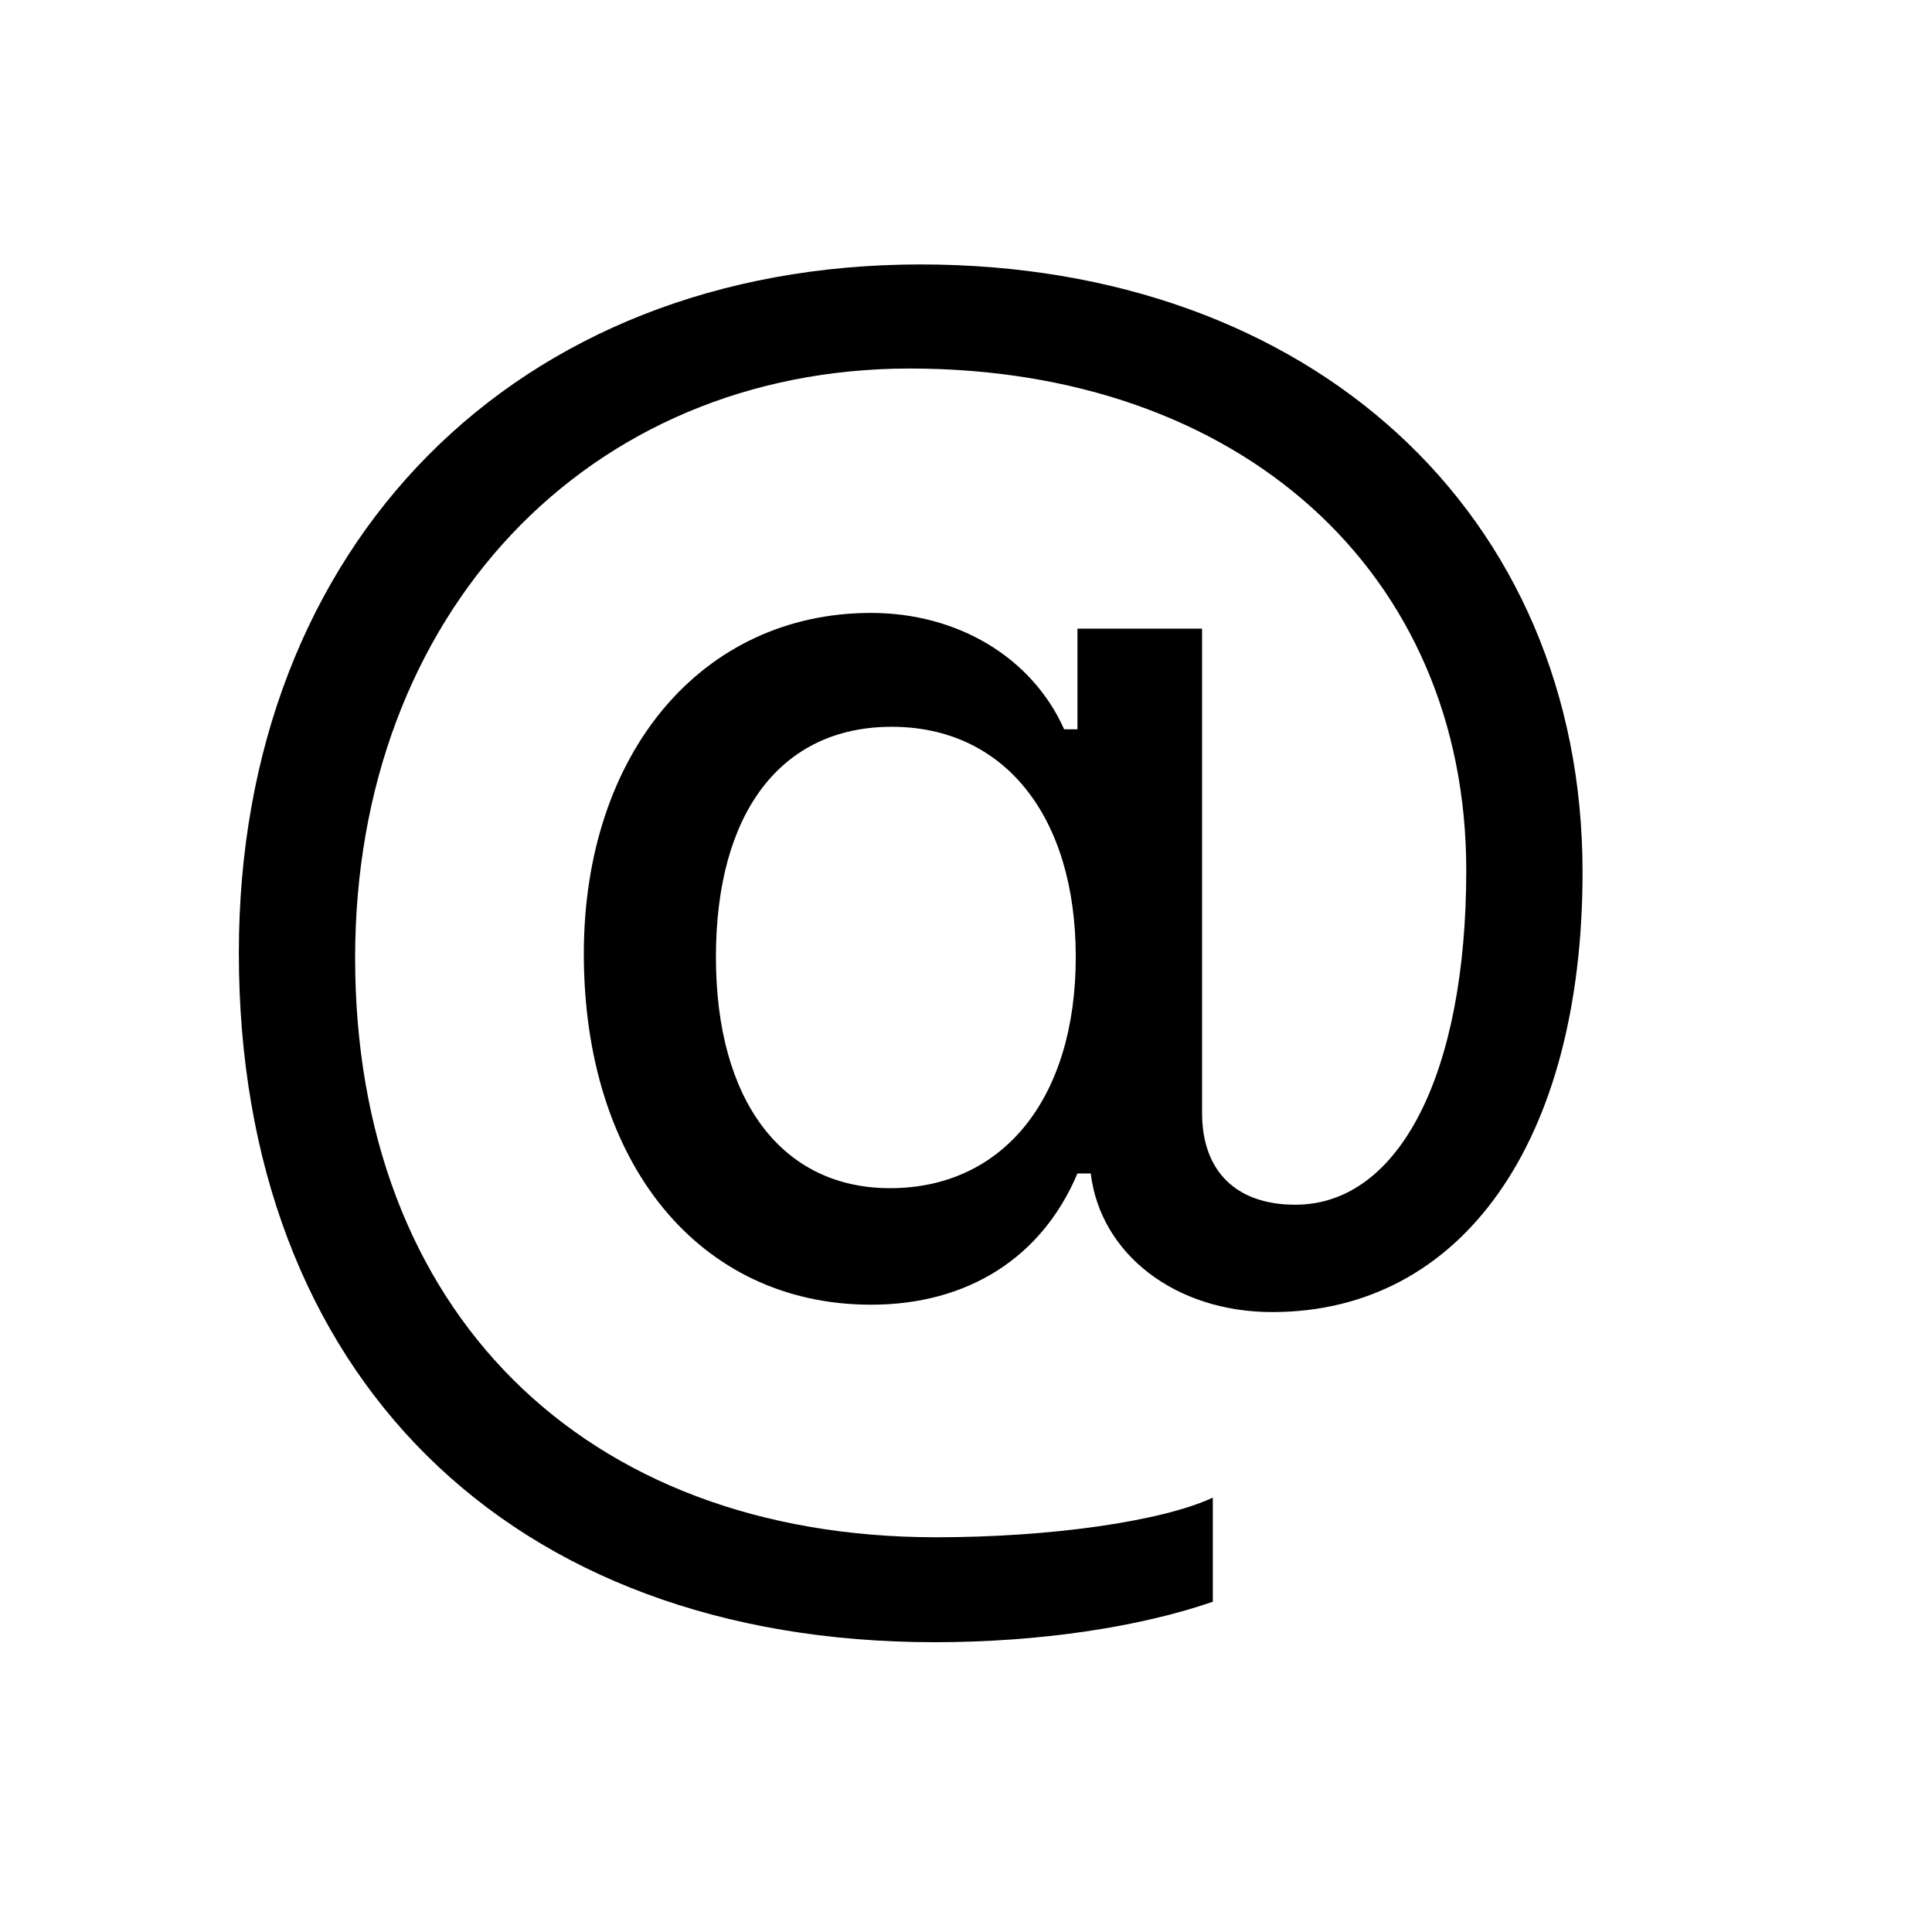
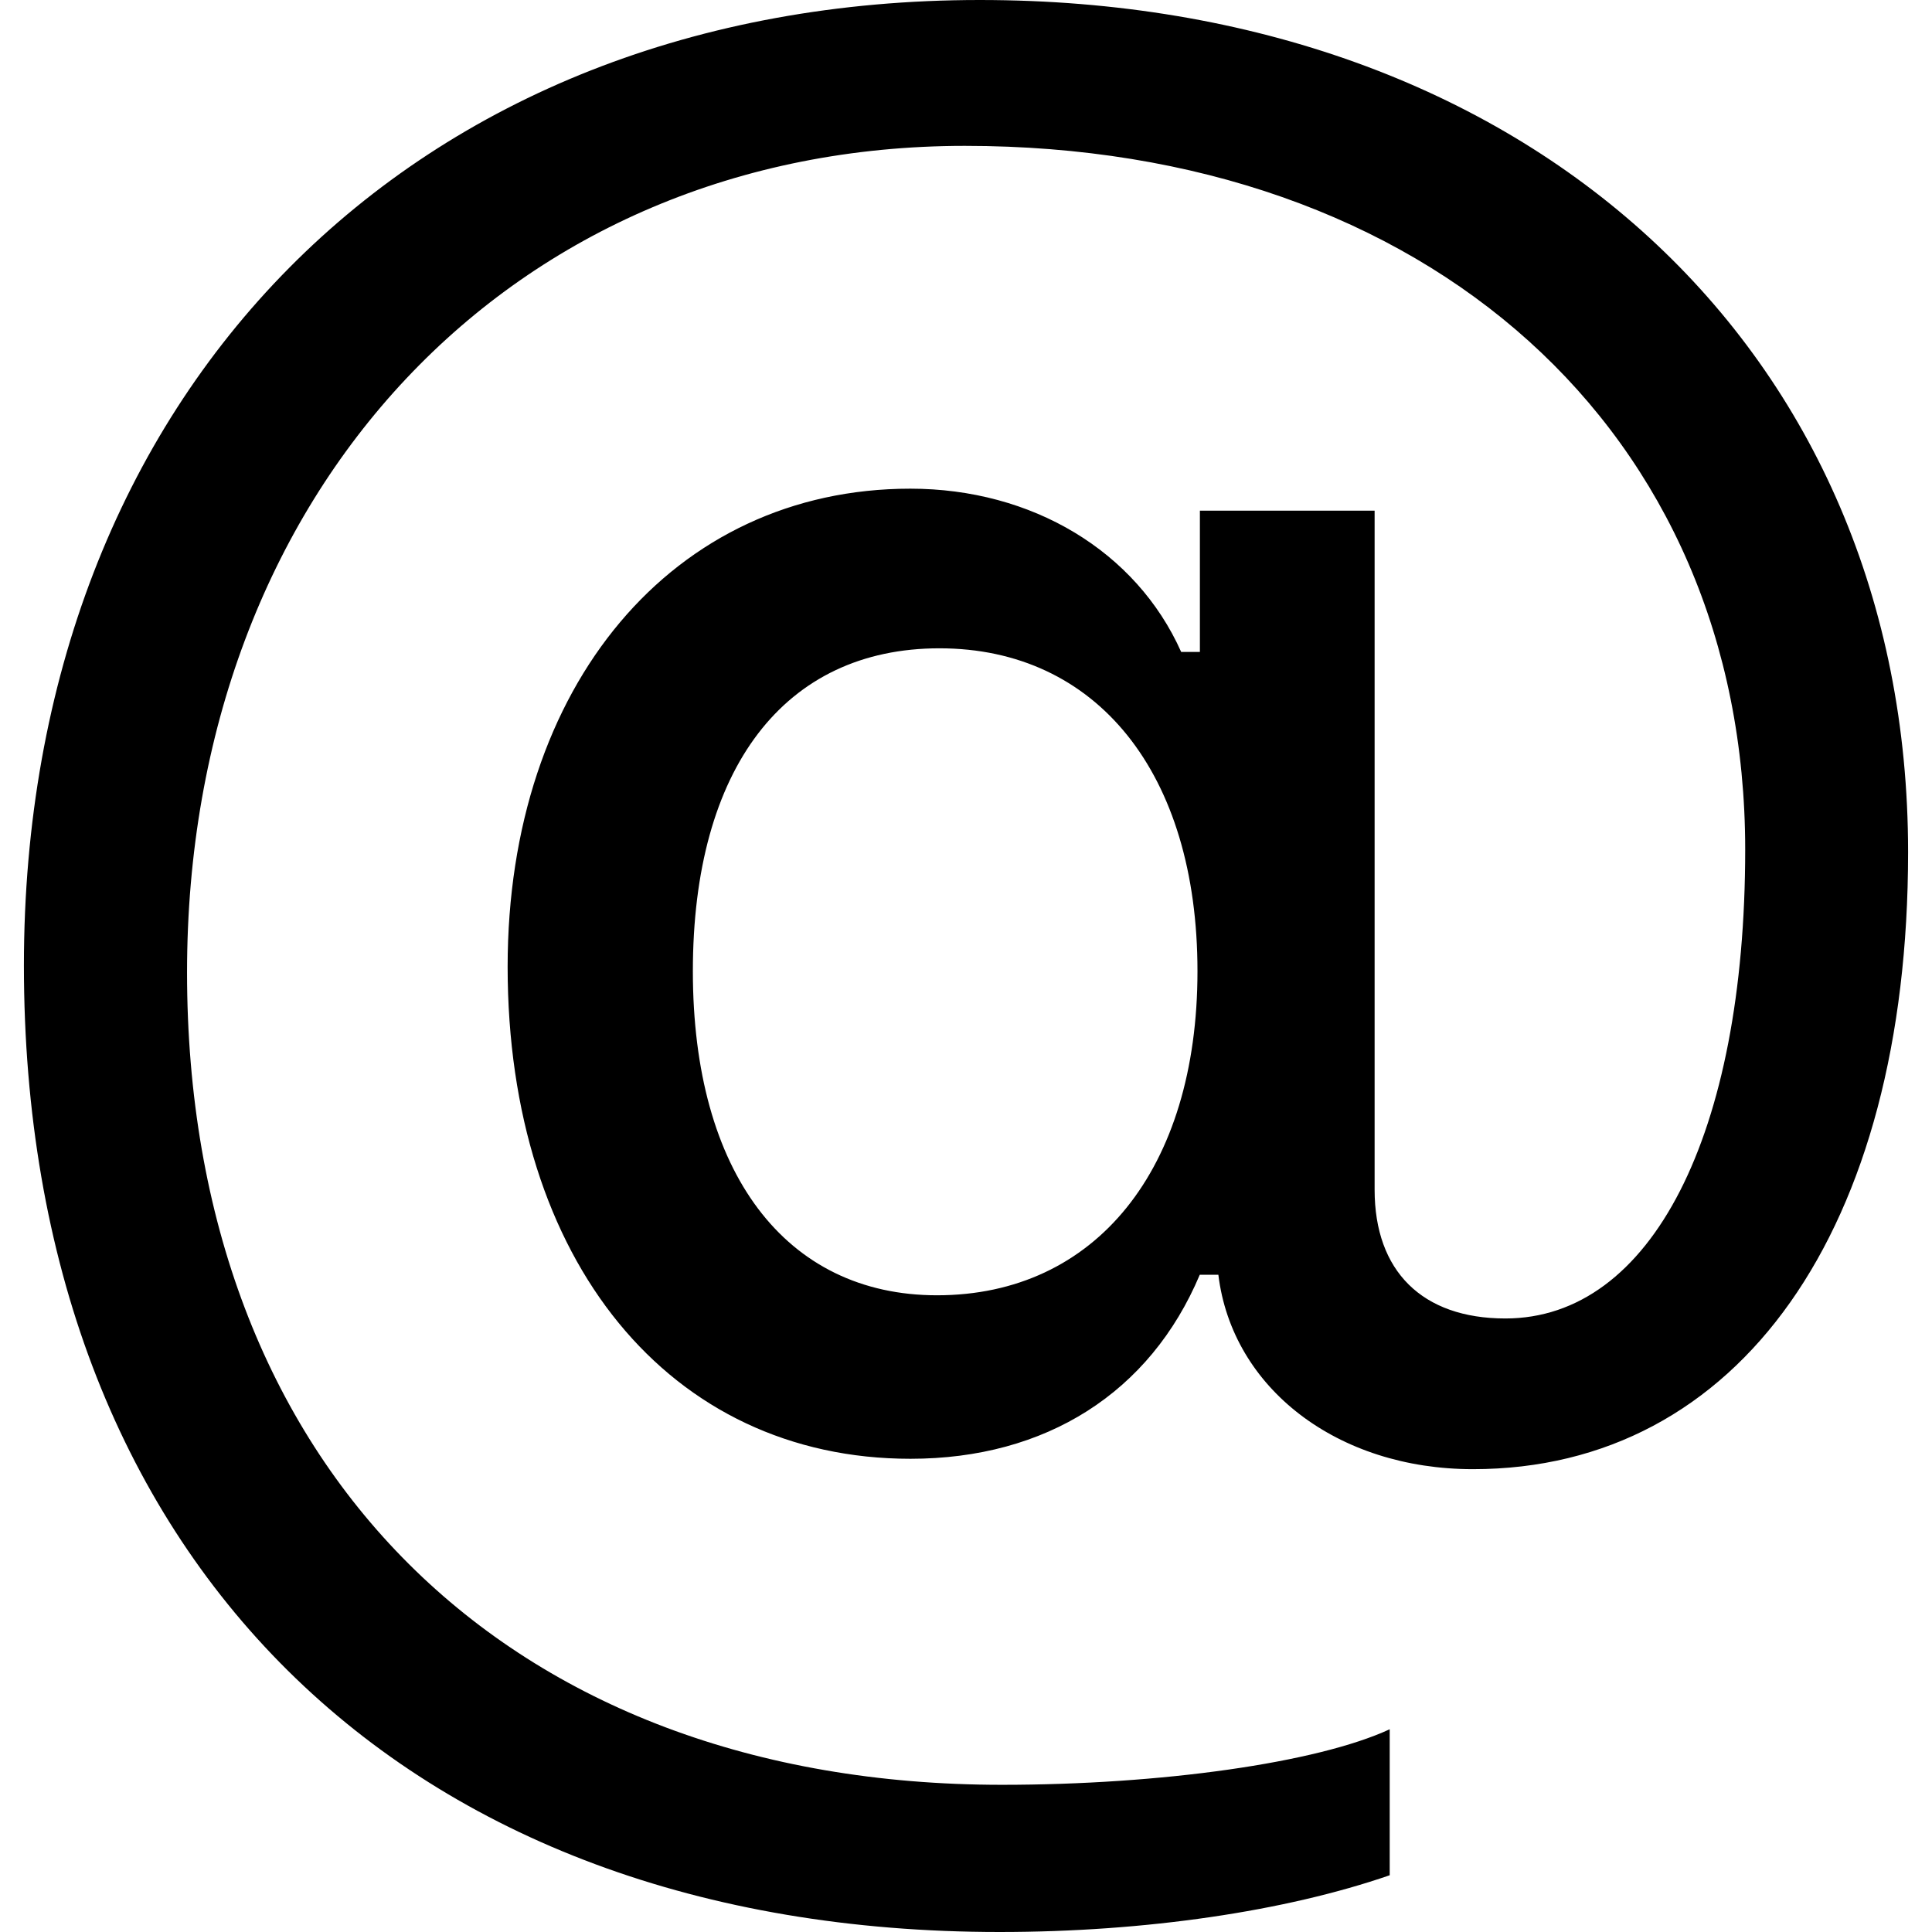
- <svg xmlns="http://www.w3.org/2000/svg" width="16" height="16" fill="currentColor" class="bi bi-at" viewBox="0 0 16 16">
-   <path d="M13.106 7.222c0-2.967-2.249-5.032-5.482-5.032-3.35 0-5.646 2.318-5.646 5.702 0 3.493 2.235 5.708 5.762 5.708.862 0 1.689-.123 2.304-.335v-.862c-.43.199-1.354.328-2.29.328-2.926 0-4.813-1.88-4.813-4.798 0-2.844 1.921-4.881 4.594-4.881 2.735 0 4.608 1.688 4.608 4.156 0 1.682-.554 2.769-1.416 2.769-.492 0-.772-.28-.772-.76V5.206H8.923v.834h-.11c-.266-.595-.881-.964-1.6-.964-1.4 0-2.378 1.162-2.378 2.823 0 1.737.957 2.906 2.379 2.906.8 0 1.415-.39 1.709-1.087h.11c.081.67.703 1.148 1.503 1.148 1.572 0 2.57-1.415 2.57-3.643zm-7.177.704c0-1.197.54-1.907 1.456-1.907.93 0 1.524.738 1.524 1.907S8.308 9.84 7.371 9.84c-.895 0-1.442-.725-1.442-1.914z" />
+ <svg xmlns="http://www.w3.org/2000/svg" width="16" height="16" fill="currentColor" class="bi bi-at" viewBox="0 0 16 16" version="1.1" id="svg4">
+   <defs id="defs8" />
+   <path d="M 15.802,7.056 C 15.802,2.896 12.649,0 8.115,0 3.417,0 0.198,3.25 0.198,7.996 0.198,12.894 3.332,16 8.278,16 9.486,16 10.646,15.828 11.509,15.53 v -1.209 c -0.603,0.279 -1.899,0.46 -3.211,0.46 -4.103,0 -6.749,-2.636 -6.749,-6.728 0,-3.988 2.694,-6.845 6.442,-6.845 3.835,0 6.462,2.367 6.462,5.828 0,2.359 -0.777,3.883 -1.986,3.883 -0.69,0 -1.083,-0.393 -1.083,-1.066 V 4.229 H 9.937 V 5.399 H 9.782 C 9.409,4.564 8.547,4.047 7.539,4.047 c -1.963,0 -3.335,1.629 -3.335,3.959 0,2.436 1.342,4.075 3.336,4.075 1.122,0 1.984,-0.547 2.396,-1.524 h 0.154 c 0.114,0.94 0.986,1.61 2.108,1.61 2.204,0 3.604,-1.984 3.604,-5.109 z M 5.738,8.043 c 0,-1.679 0.757,-2.674 2.042,-2.674 1.304,0 2.137,1.035 2.137,2.674 0,1.639 -0.843,2.684 -2.157,2.684 -1.255,0 -2.022,-1.017 -2.022,-2.684 z" id="path2" style="stroke-width:1.402" />
</svg>
